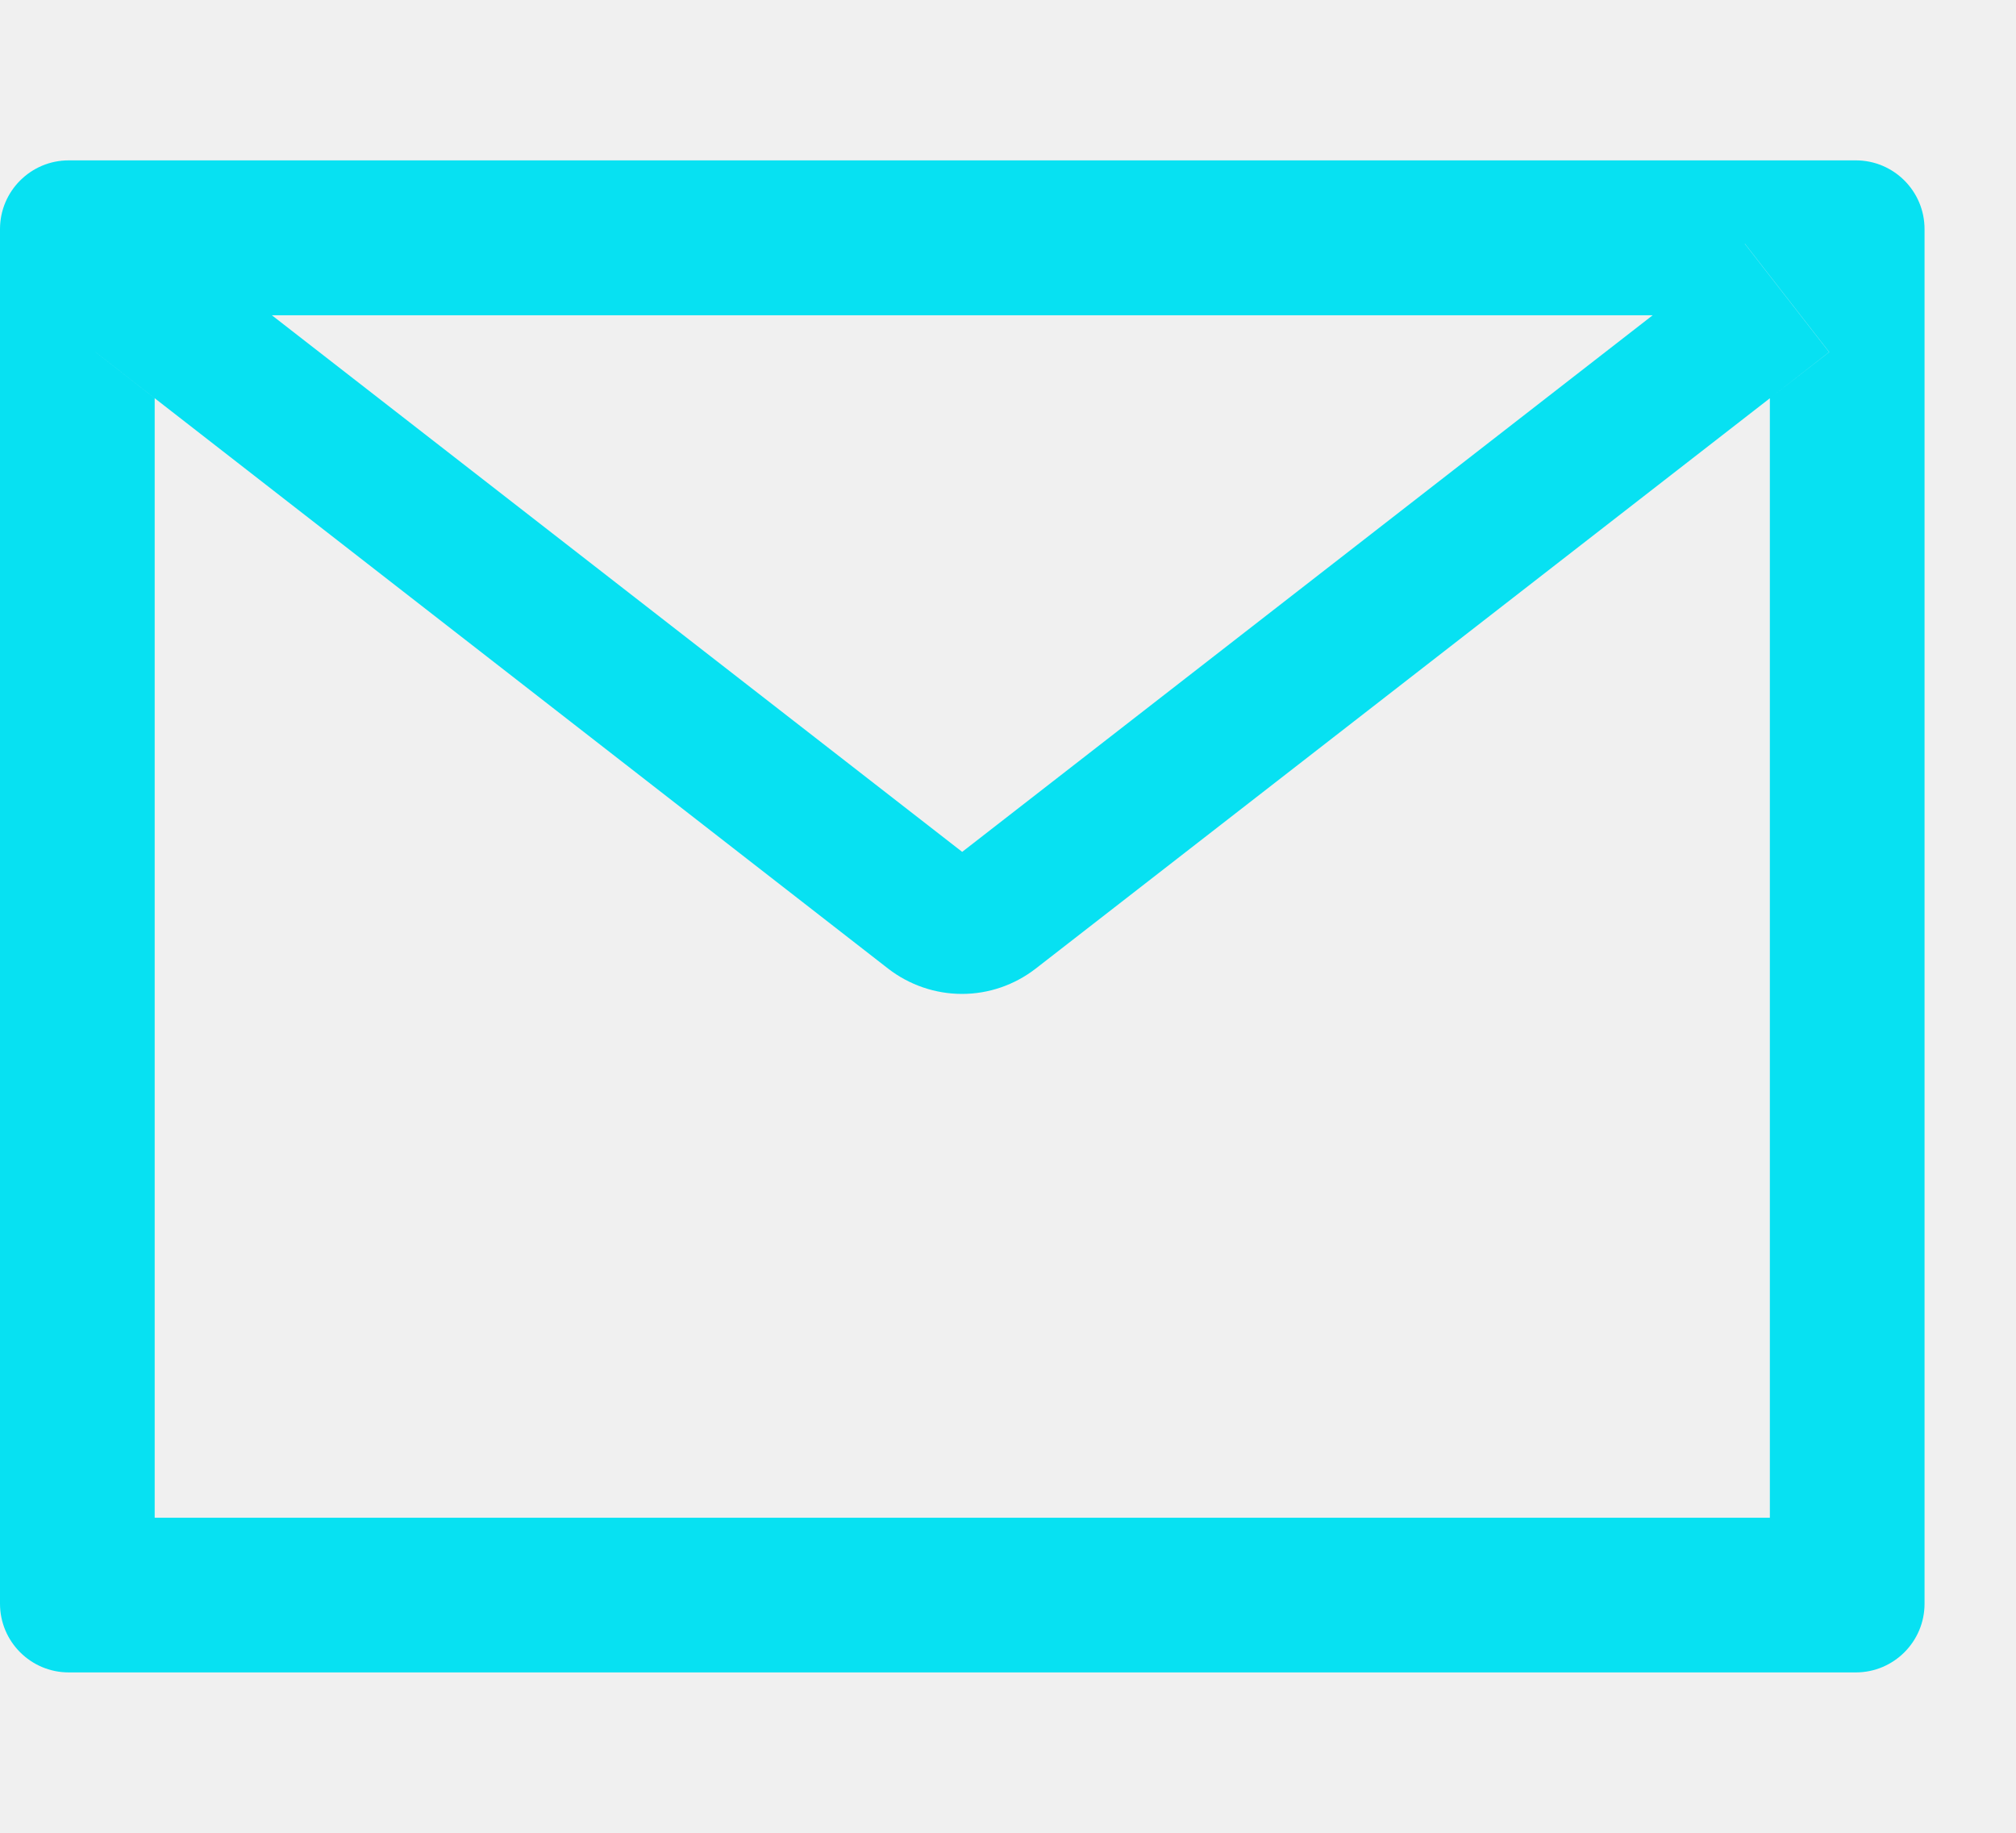
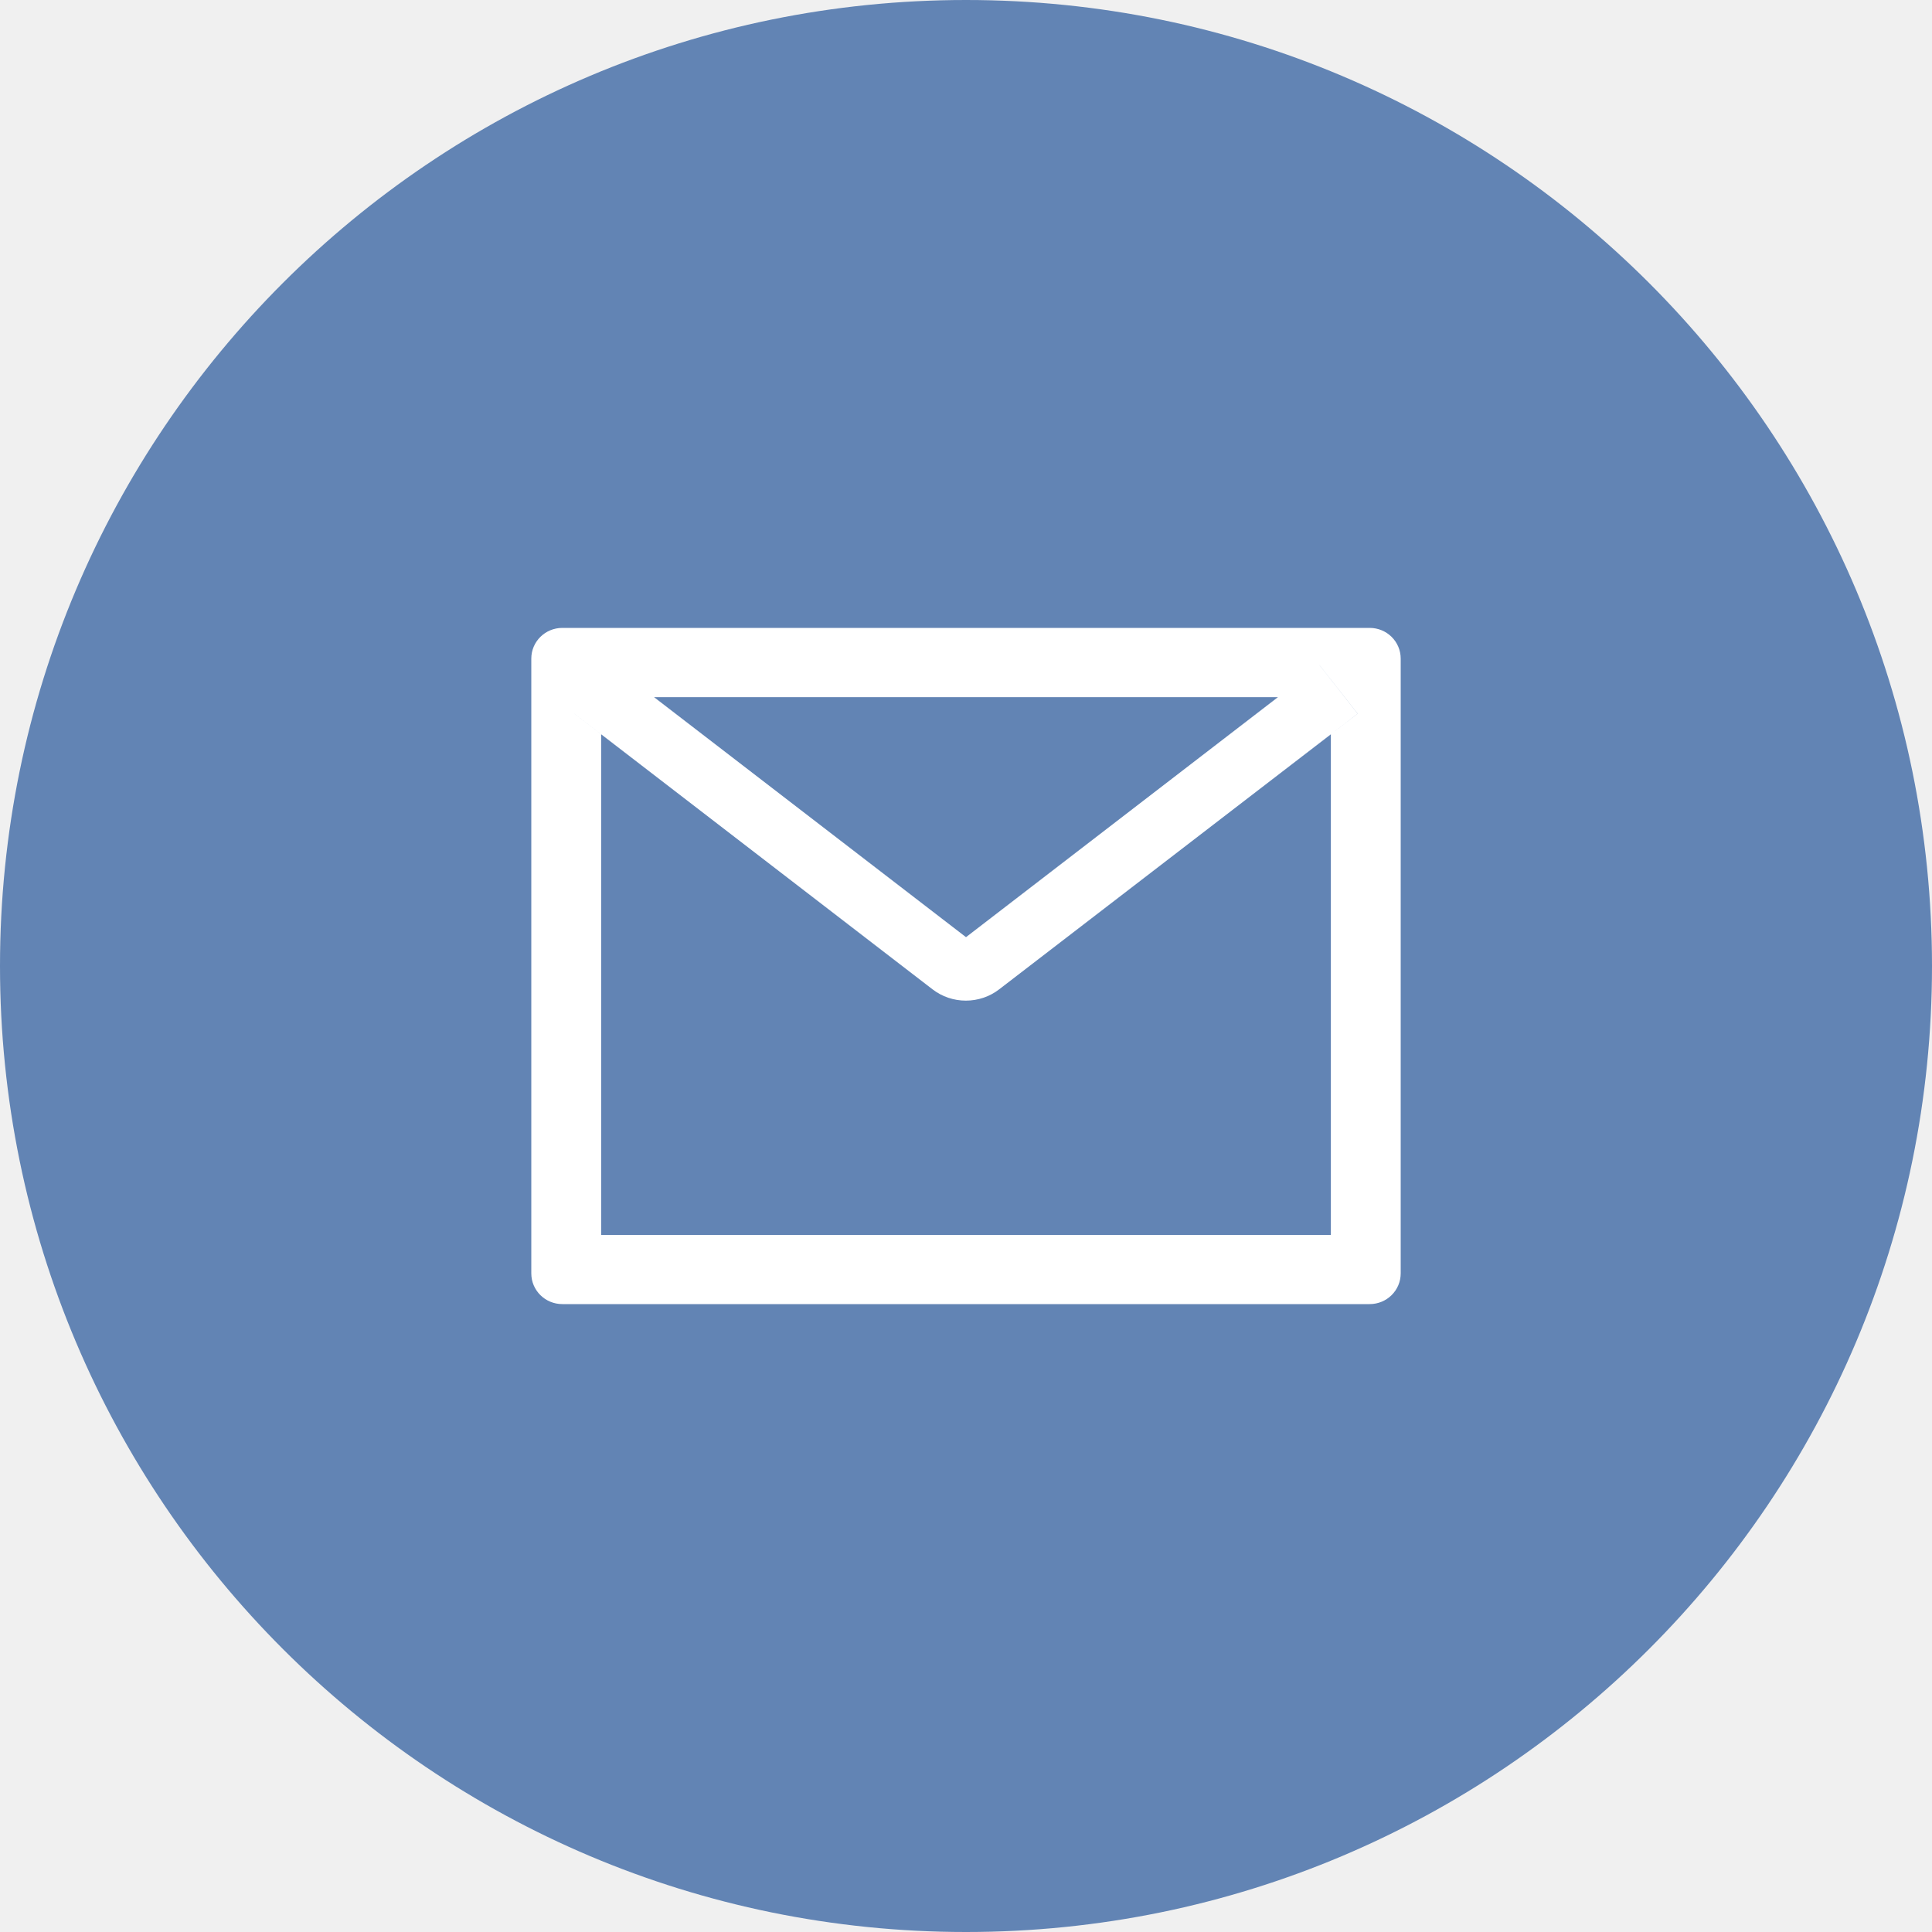
- <svg xmlns="http://www.w3.org/2000/svg" width="11" height="10" viewBox="0 0 11 10" fill="none">
-   <path d="M10.126 0.875H0.375C0.168 0.875 0 1.043 0 1.25V8.75C0 8.957 0.168 9.125 0.375 9.125H10.126C10.333 9.125 10.501 8.957 10.501 8.75V1.25C10.501 1.043 10.333 0.875 10.126 0.875ZM9.657 2.173V8.281H0.844V2.173L0.521 1.921L0.981 1.33L1.483 1.72H9.019L9.521 1.33L9.981 1.921L9.657 2.173ZM9.019 1.719L5.25 4.648L1.482 1.719L0.98 1.329L0.52 1.92L0.843 2.172L4.846 5.285C4.961 5.374 5.103 5.423 5.249 5.423C5.395 5.423 5.536 5.374 5.651 5.285L9.657 2.173L9.98 1.921L9.52 1.33L9.019 1.719Z" fill="#07E1F2" />
+ <svg xmlns="http://www.w3.org/2000/svg" width="40" height="40" viewBox="0 0 40 40" fill="none">
+   <circle cx="20" cy="20" r="20" fill="#6284B4" />
+   <mask id="path-2-inside-1_82_136" fill="white">
+     <path d="M28.357 13H11.643C11.287 13 11 13.284 11 13.636V26.364C11 26.716 11.287 27 11.643 27H28.357C28.713 27 29 26.716 29 26.364V13.636C29 13.284 28.713 13 28.357 13ZM27.554 15.203V25.568H12.446V15.203L11.892 14.776L12.681 13.772L13.541 14.434H26.461L27.32 13.772L28.11 14.776L27.554 15.203ZM26.461 14.432L20 19.403L13.539 14.432L12.68 13.77L11.89 14.774L12.444 15.201L19.307 20.483C19.504 20.635 19.747 20.717 19.997 20.717C20.247 20.717 20.49 20.635 20.687 20.483L27.554 15.203L28.108 14.776L27.319 13.772L26.461 14.432Z" />
+   </mask>
+   <path d="M27.554 25.568V27.568H29.554V25.568H27.554ZM12.446 25.568H10.446V27.568H12.446V25.568ZM12.446 15.203H14.446V14.22L13.668 13.62L12.446 15.203ZM11.892 14.776L10.32 13.54L9.072 15.127L10.671 16.36L11.892 14.776ZM12.681 13.772L13.902 12.187L12.333 10.979L11.109 12.536L12.681 13.772ZM13.541 14.434L12.321 16.018L12.86 16.434H13.541V14.434ZM26.461 14.434V16.434H27.142L27.681 16.018L26.461 14.434ZM27.32 13.772L28.893 12.536L27.669 10.979L26.1 12.187L27.32 13.772ZM28.11 14.776L29.329 16.362L30.932 15.13L29.682 13.54L28.11 14.776ZM26.461 14.432L27.68 16.017L27.681 16.017L26.461 14.432ZM20 19.403L18.78 20.988L20 21.927L21.22 20.988L20 19.403ZM13.539 14.432L12.319 16.016L12.32 16.017L13.539 14.432ZM12.68 13.77L13.9 12.185L12.331 10.977L11.107 12.534L12.68 13.77ZM11.89 14.774L10.318 13.538L9.07 15.125L10.669 16.358L11.89 14.774ZM12.444 15.201L11.223 16.785L11.225 16.786L12.444 15.201ZM19.307 20.483L18.087 22.068L18.088 22.069L19.307 20.483ZM19.997 20.717V18.717V20.717ZM20.687 20.483L19.468 18.898L19.468 18.898L20.687 20.483ZM28.108 14.776L29.329 16.36L30.928 15.127L29.68 13.54L28.108 14.776ZM27.319 13.772L28.891 12.536L27.667 10.979L26.099 12.187L27.319 13.772ZM28.357 13V11H11.643V13V15H28.357V13ZM11.643 13V11C10.202 11 9 12.161 9 13.636H11H13C13 14.408 12.373 15 11.643 15V13ZM11 13.636H9V26.364H11H13V13.636H11ZM11 26.364H9C9 27.839 10.202 29 11.643 29V27V25C12.373 25 13 25.592 13 26.364H11ZM11.643 27V29H28.357V27V25H11.643V27ZM28.357 27V29C29.798 29 31 27.839 31 26.364H29H27C27 25.592 27.627 25 28.357 25V27ZM29 26.364H31V13.636H29H27V26.364H29ZM29 13.636H31C31 12.161 29.798 11 28.357 11V13V15C27.627 15 27 14.408 27 13.636H29ZM27.554 15.203H25.554V25.568H27.554H29.554V15.203H27.554ZM27.554 25.568V23.568H12.446V25.568V27.568H27.554V25.568ZM12.446 25.568H14.446V15.203H12.446H10.446V25.568H12.446ZM12.446 15.203L13.668 13.62L13.113 13.192L11.892 14.776L10.671 16.36L11.225 16.787L12.446 15.203ZM11.892 14.776L13.464 16.012L14.254 15.008L12.681 13.772L11.109 12.536L10.32 13.54L11.892 14.776ZM12.681 13.772L11.461 15.356L12.321 16.018L13.541 14.434L14.762 12.849L13.902 12.187L12.681 13.772ZM13.541 14.434V16.434H26.461V14.434V12.434H13.541V14.434ZM26.461 14.434L27.681 16.018L28.541 15.356L27.32 13.772L26.1 12.187L25.24 12.849L26.461 14.434ZM27.32 13.772L25.748 15.008L26.538 16.012L28.11 14.776L29.682 13.54L28.893 12.536L27.32 13.772ZM28.11 14.776L26.892 13.19L26.335 13.617L27.554 15.203L28.772 16.789L29.329 16.362L28.11 14.776ZM26.461 14.432L25.241 12.847L18.78 17.818L20 19.403L21.22 20.988L27.68 16.017L26.461 14.432ZM20 19.403L21.22 17.818L14.759 12.847L13.539 14.432L12.32 16.017L18.78 20.988L20 19.403ZM13.539 14.432L14.76 12.847L13.9 12.185L12.68 13.77L11.459 15.354L12.319 16.016L13.539 14.432ZM12.68 13.77L11.107 12.534L10.318 13.538L11.89 14.774L13.462 16.01L14.252 15.006L12.68 13.77ZM11.89 14.774L10.669 16.358L11.223 16.785L12.444 15.201L13.666 13.618L13.111 13.19L11.89 14.774ZM12.444 15.201L11.225 16.786L18.087 22.068L19.307 20.483L20.527 18.898L13.664 13.617L12.444 15.201ZM19.307 20.483L18.088 22.069C18.636 22.49 19.308 22.717 19.997 22.717V20.717V18.717C20.186 18.717 20.372 18.78 20.526 18.898L19.307 20.483ZM19.997 20.717L19.997 22.717C20.686 22.717 21.358 22.49 21.906 22.069L20.687 20.483L19.468 18.898C19.622 18.78 19.808 18.717 19.997 18.717L19.997 20.717ZM20.687 20.483L21.906 22.069L28.773 16.789L27.554 15.203L26.334 13.618L19.468 18.898L20.687 20.483ZM27.554 15.203L28.775 16.787L29.329 16.36L28.108 14.776L26.887 13.192L26.332 13.62L27.554 15.203ZM28.108 14.776L29.68 13.54L28.891 12.536L27.319 13.772L25.746 15.008L26.536 16.012L28.108 14.776ZM27.319 13.772L26.099 12.187L25.241 12.847L26.461 14.432L27.681 16.017L28.538 15.357L27.319 13.772Z" fill="white" mask="url(#path-2-inside-1_82_136)" />
</svg>
